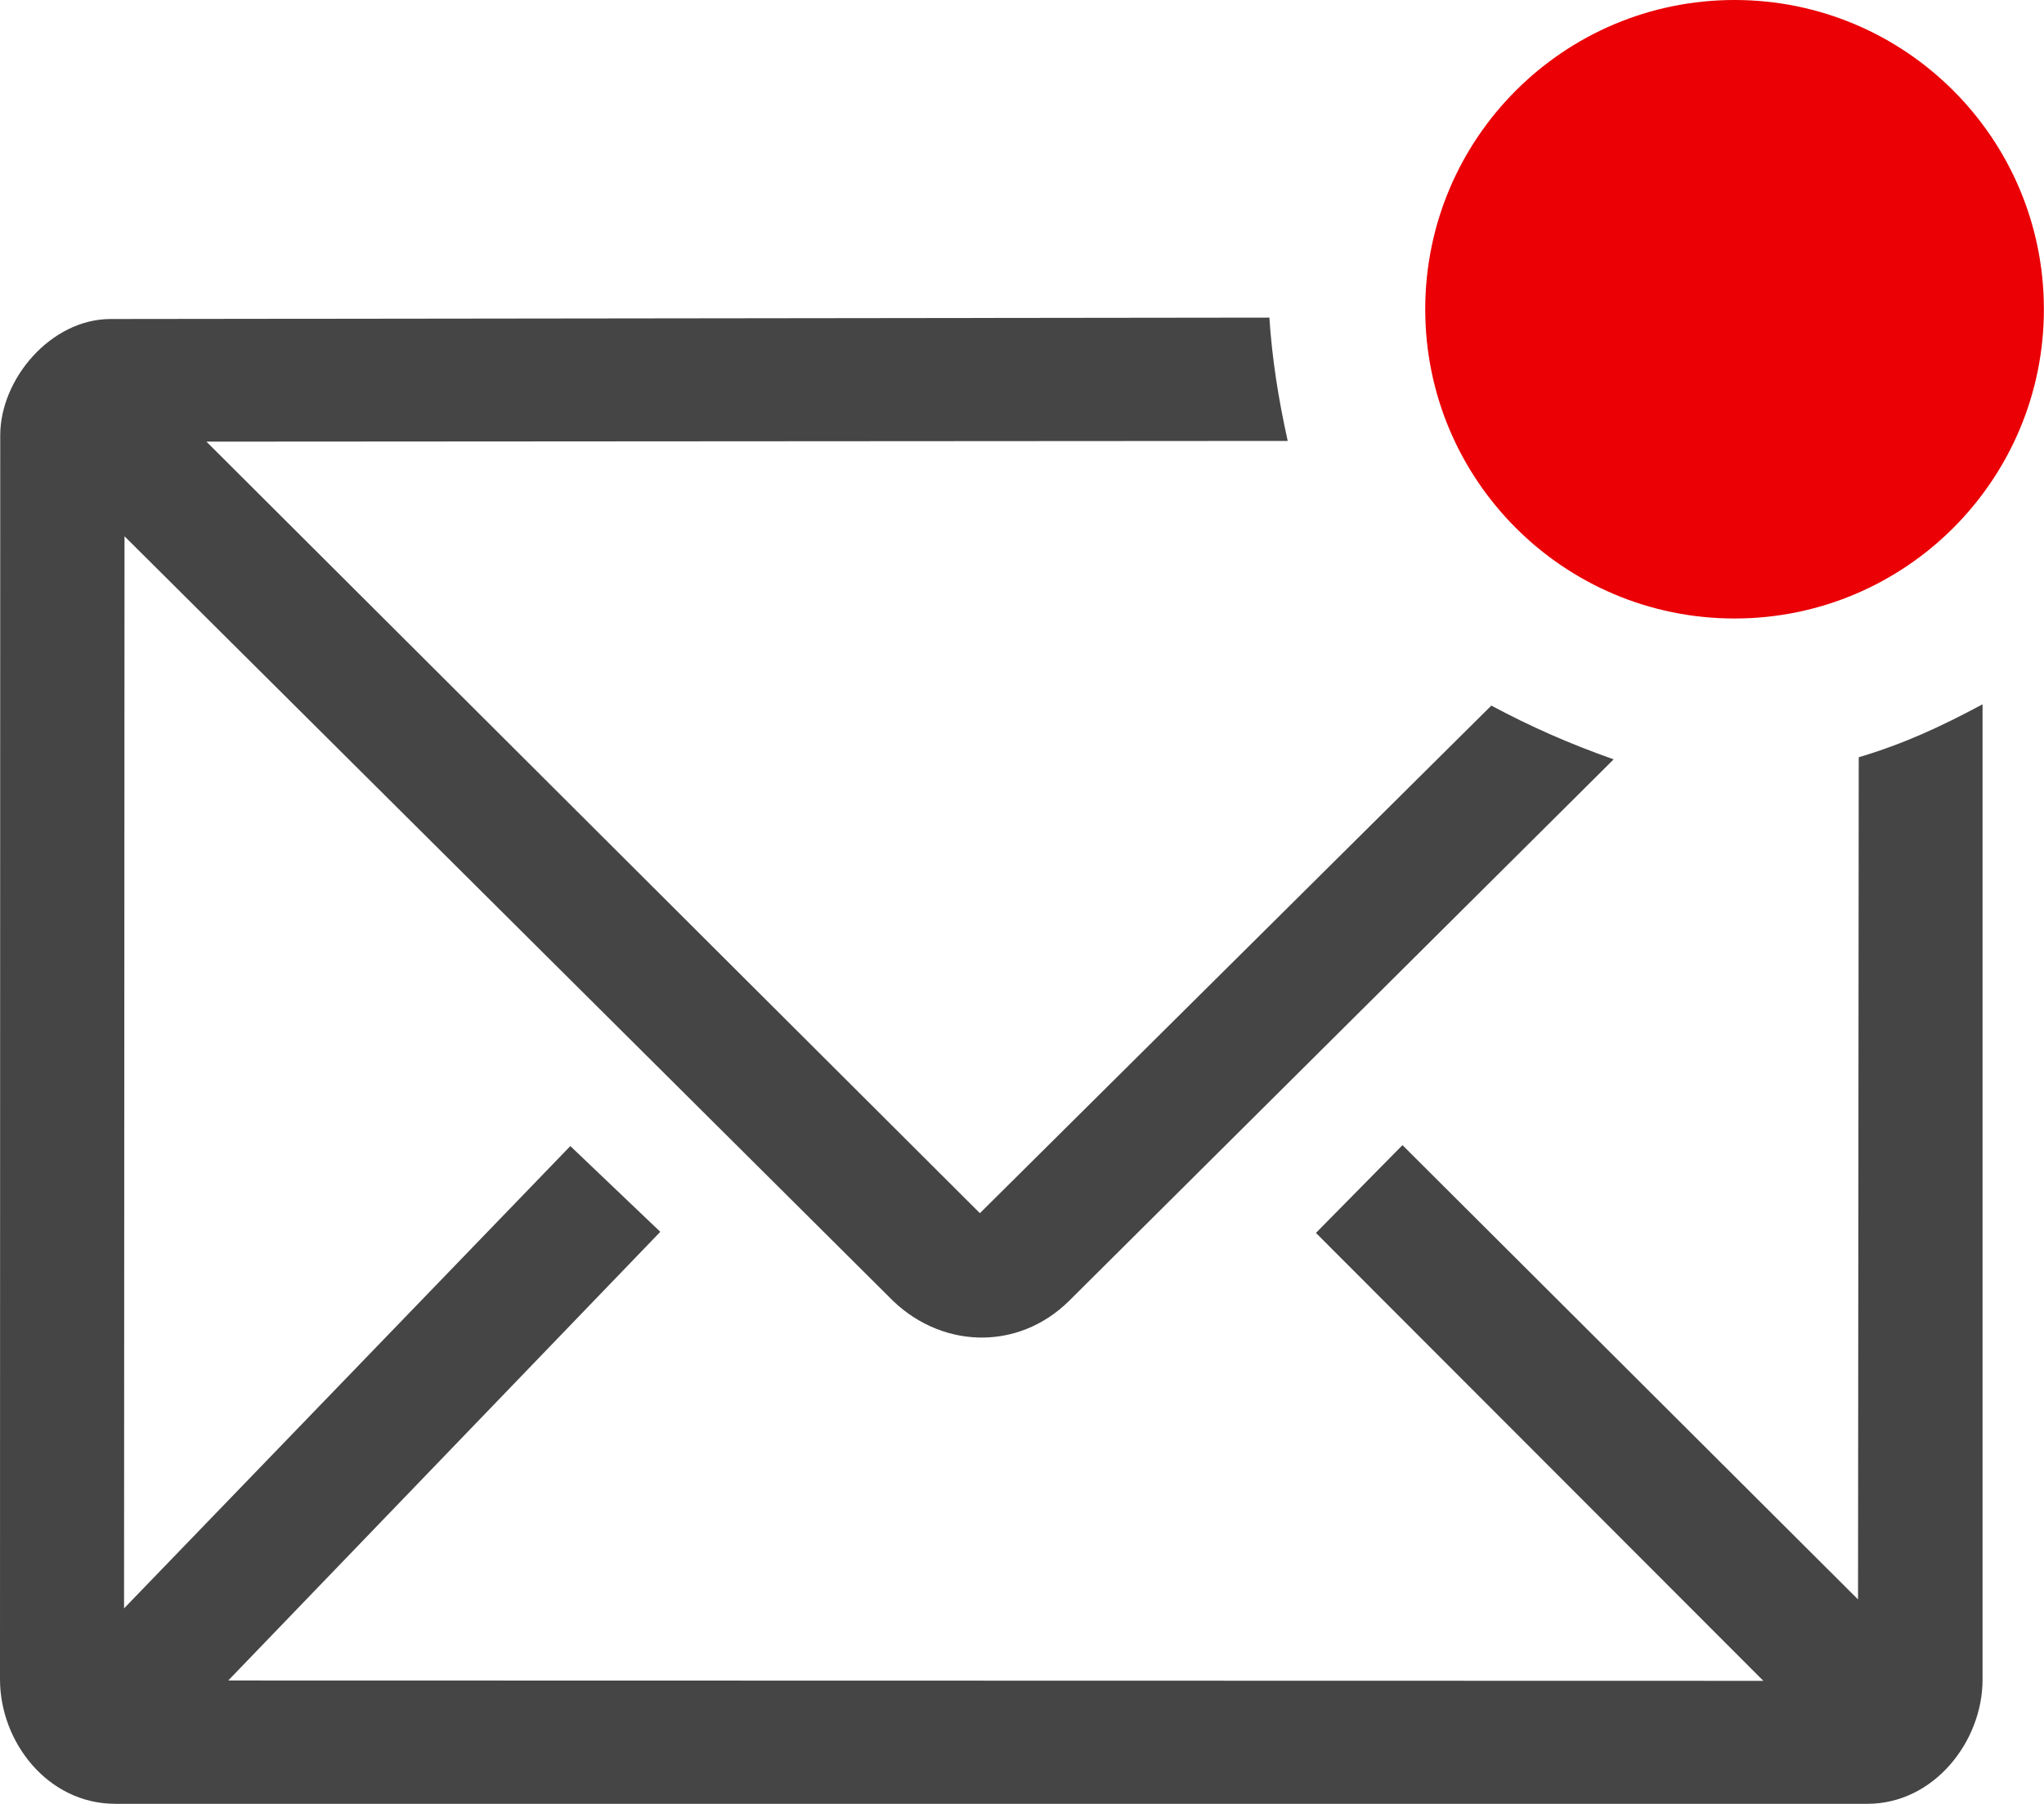
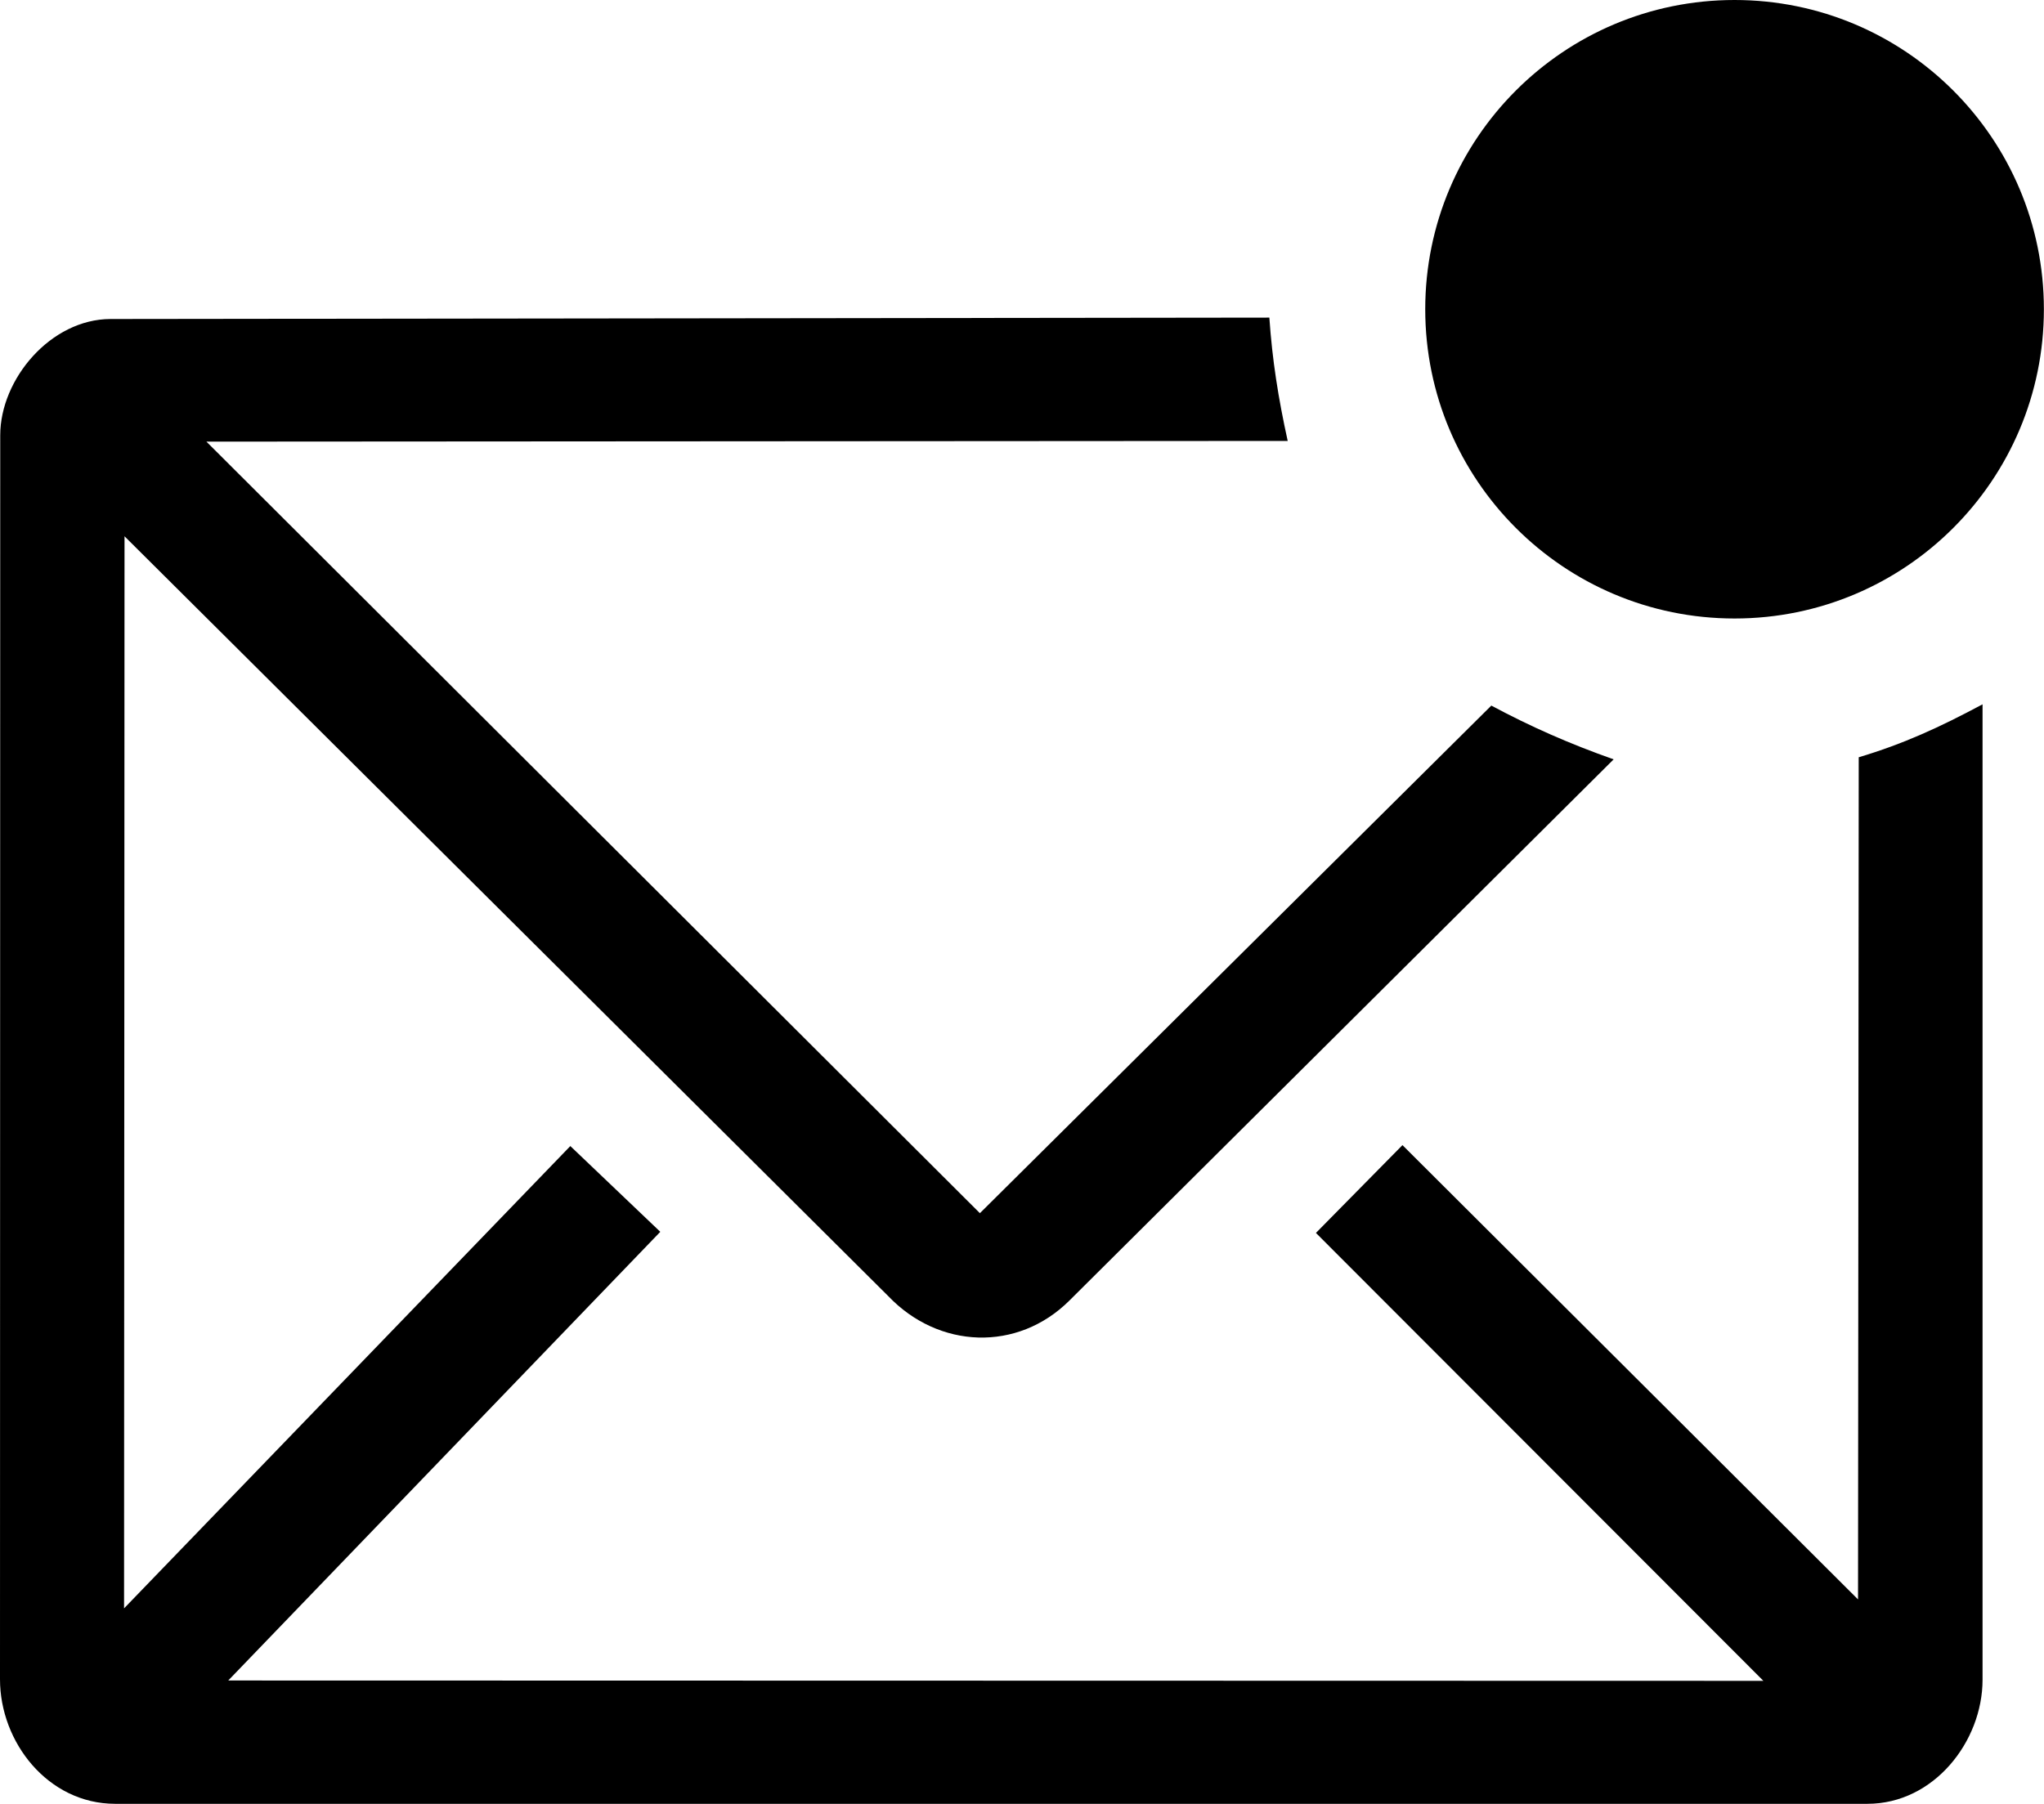
- <svg xmlns="http://www.w3.org/2000/svg" id="a" viewBox="0 0 175.97 155.32">
-   <path d="M56.84,106.08l-37.19,38.63,132.16.03-38.52-38.57,7.45-7.56,39.22,39.12.06-72.52c3.85-1.15,6.96-2.58,10.66-4.56v83.99c0,5.33-4.2,10.69-9.91,10.69H9.9C4.13,155.32,0,150.03,0,144.61L.02,37.48c0-4.83,4.34-10,9.5-10.01l99.76-.12c.25,3.66.77,6.94,1.58,10.62l-93.09.06,66.59,66.44,44.03-43.71c3.44,1.84,6.74,3.29,10.53,4.63l-46.85,46.6c-4.48,4.46-11.27,4.16-15.59-.37L10.72,46.18l-.04,92.32,38.42-39.81,7.74,7.38Z" fill="#454545" />
-   <circle cx="149.33" cy="26.63" r="26.63" fill="#ea0005" />
+ <svg xmlns="http://www.w3.org/2000/svg" id="a" viewBox="0 0 175.97 155.32" aria-hidden="true">
+   <path class="icon-base" d="M56.84,106.08l-37.19,38.63,132.16.03-38.52-38.57,7.45-7.56,39.22,39.12.06-72.52c3.85-1.15,6.96-2.58,10.66-4.56v83.99c0,5.33-4.2,10.69-9.91,10.69H9.9C4.13,155.32,0,150.03,0,144.61L.02,37.48c0-4.83,4.34-10,9.5-10.01l99.76-.12c.25,3.66.77,6.94,1.58,10.62l-93.09.06,66.59,66.44,44.03-43.71c3.44,1.84,6.74,3.29,10.53,4.63l-46.85,46.6c-4.48,4.46-11.27,4.16-15.59-.37L10.72,46.18l-.04,92.32,38.42-39.81,7.74,7.38Z" fill="currentColor" />
+   <circle class="icon-accent" cx="149.33" cy="26.63" r="26.63" fill="currentColor" />
</svg>
